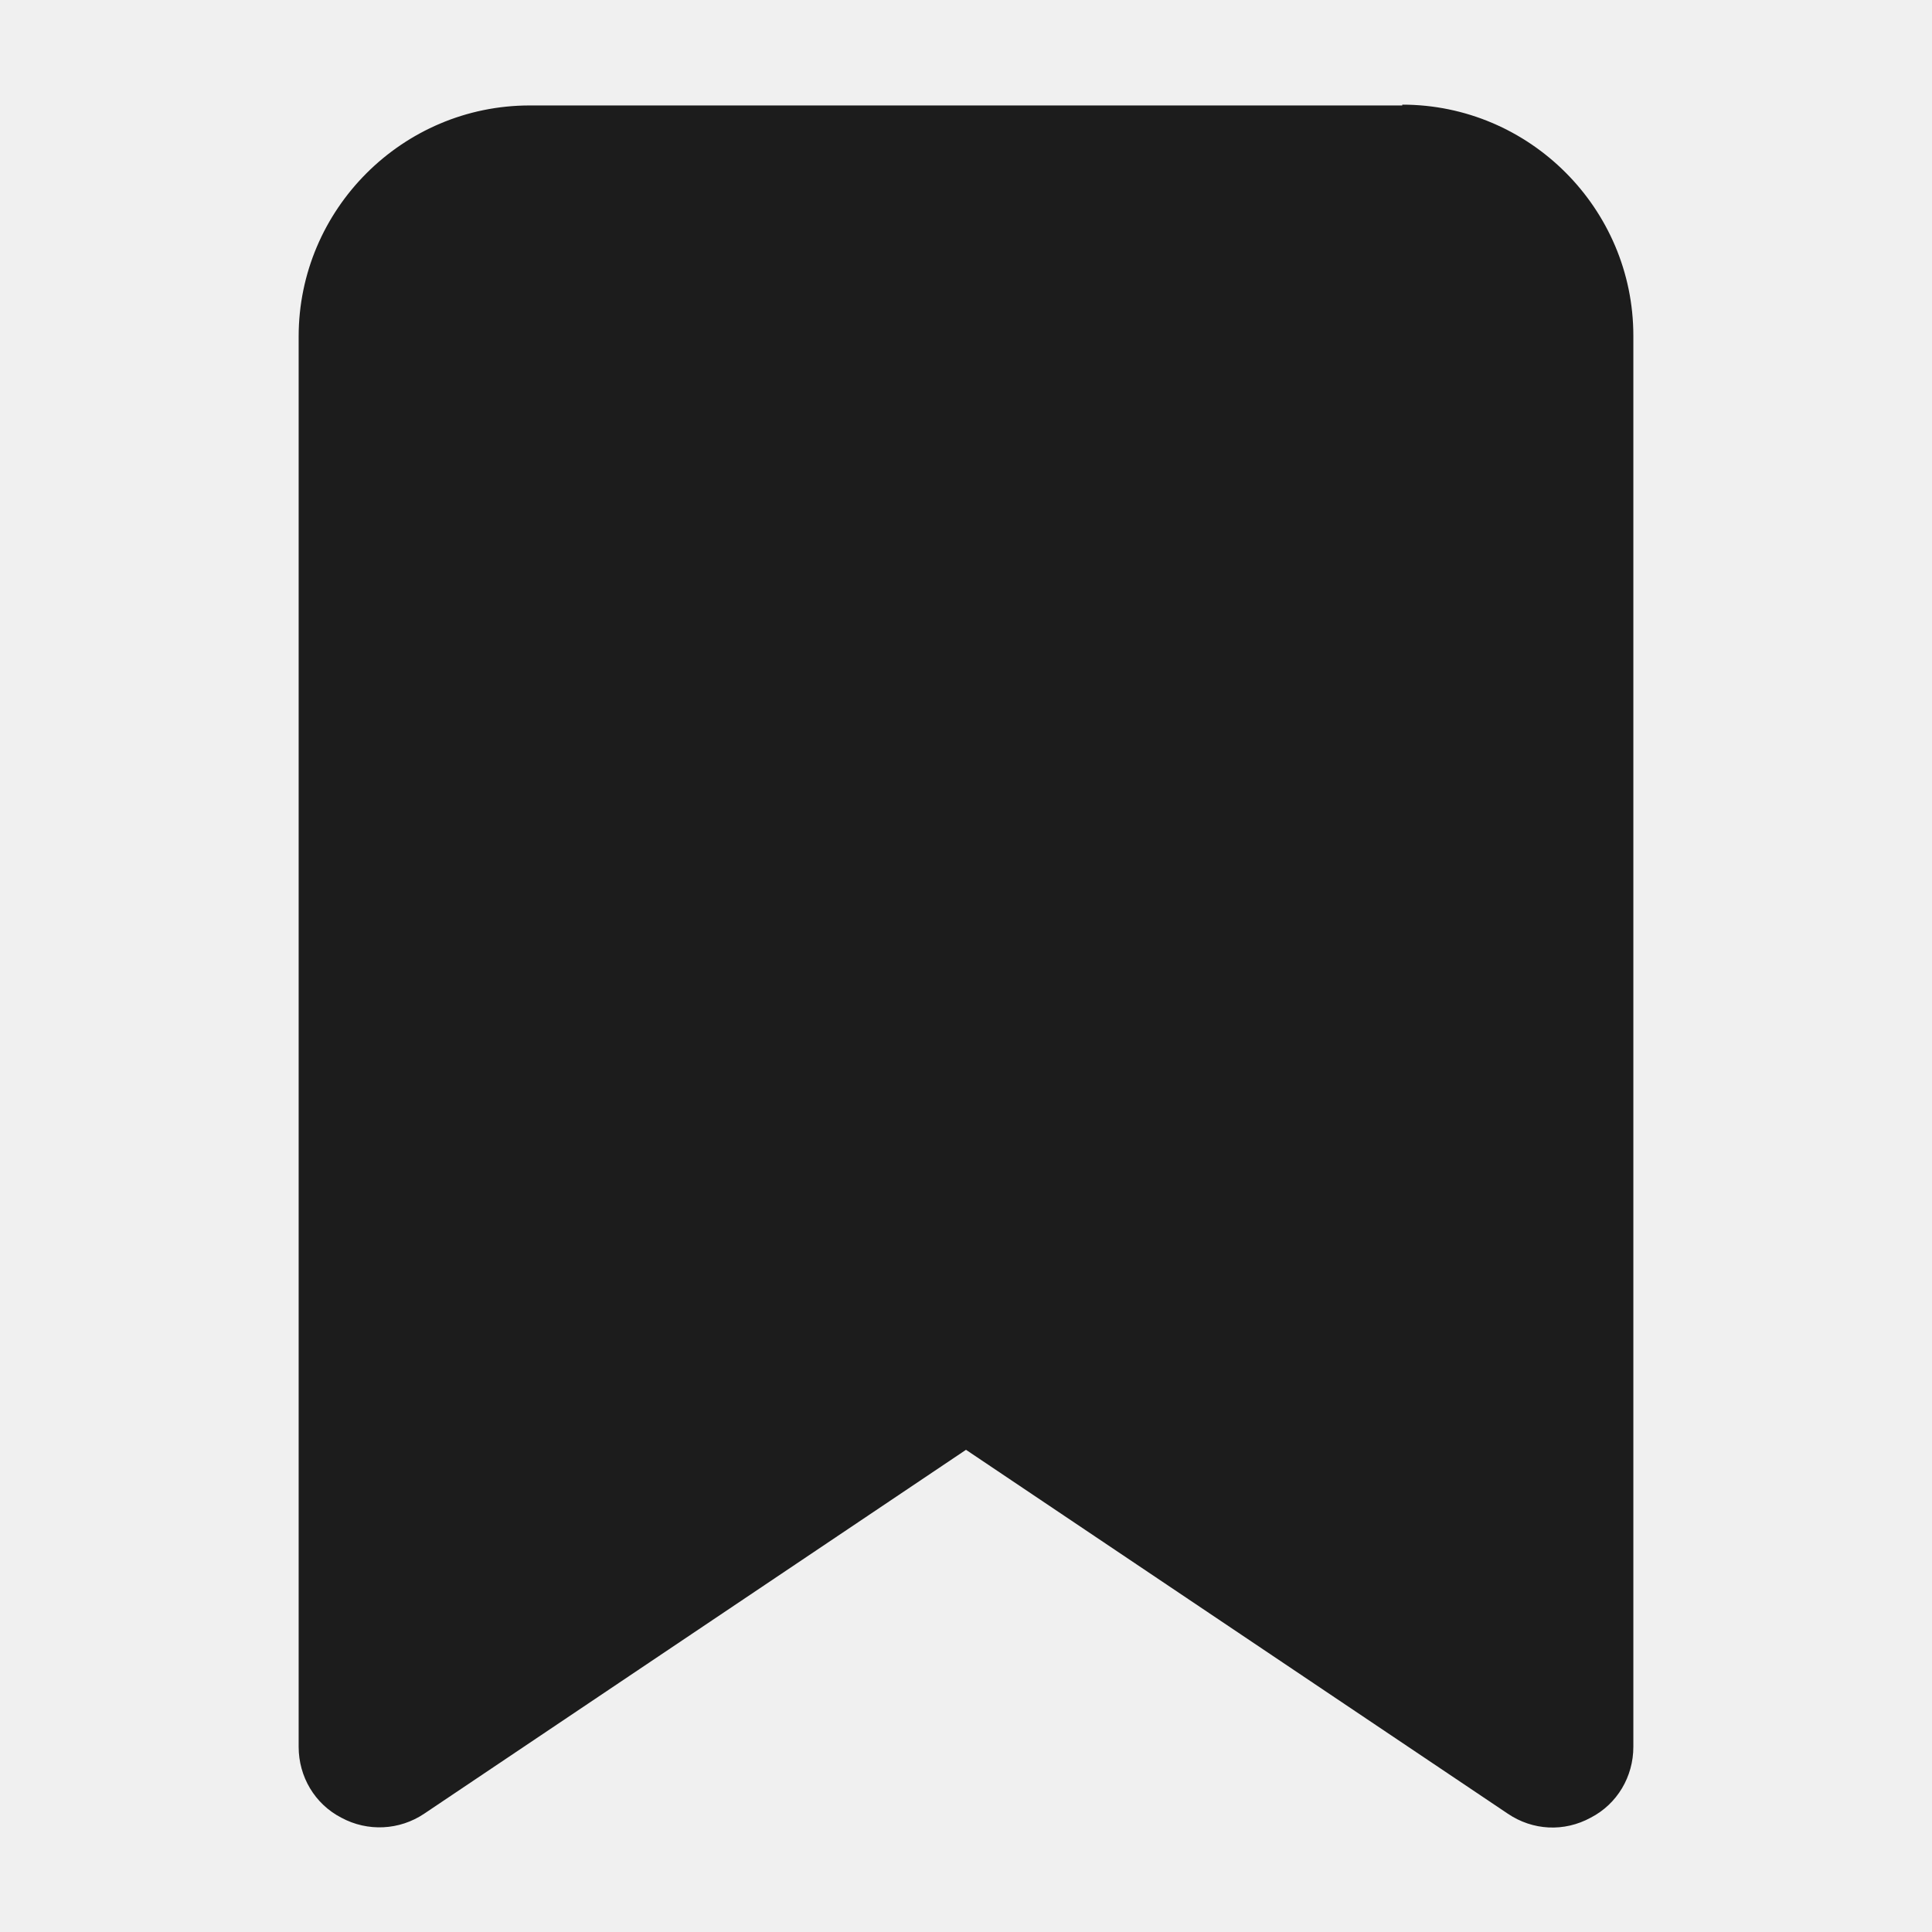
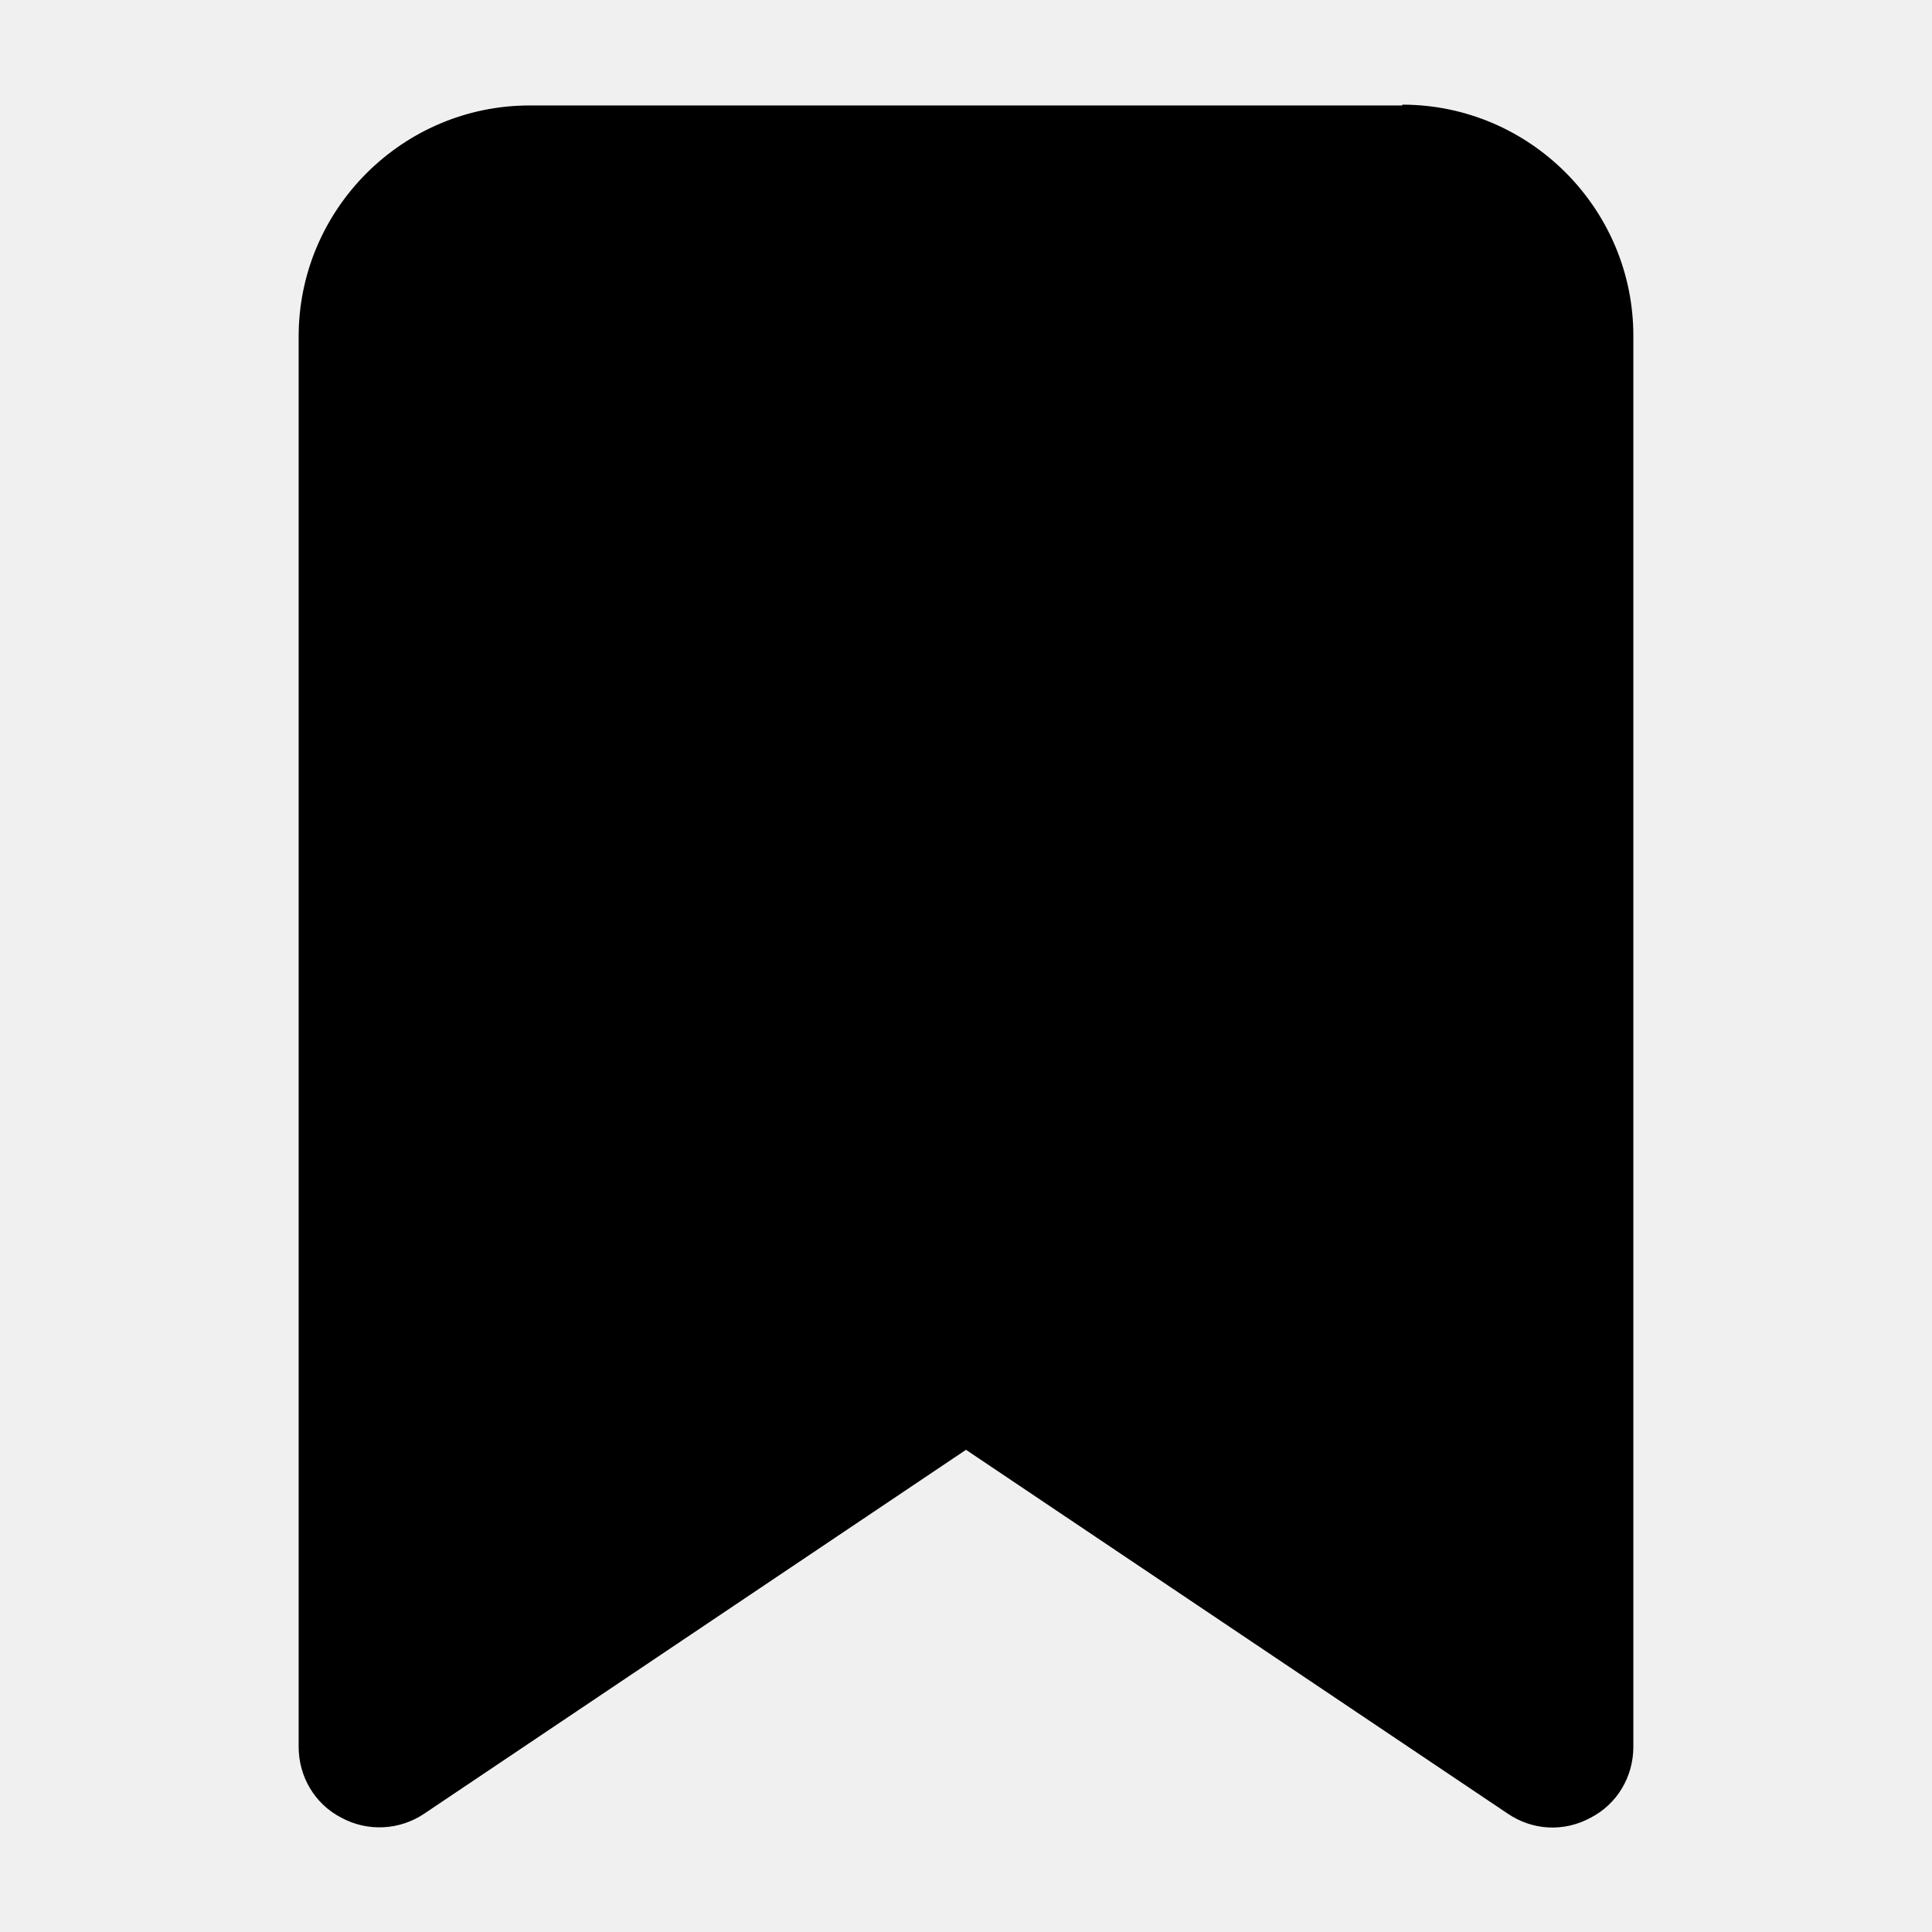
<svg xmlns="http://www.w3.org/2000/svg" width="24" height="24" fill="none" viewBox="0 0 24 24">
  <g clip-path="url(#a)">
-     <path fill="#1C1C1C" d="M17.42 1.31H6.58C5 1.31 3.71 2.6 3.71 4.18V21.7c0 .37.2.71.53.88a.995.995 0 0 0 1.03-.05L12 18.01l6.73 4.52c.31.21.7.23 1.03.05.33-.17.53-.51.53-.88V4.17c0-1.58-1.29-2.87-2.87-2.87v.01Z" />
+     <path fill="currentColor" d="M17.42 1.31H6.58C5 1.31 3.71 2.6 3.71 4.18V21.7c0 .37.2.71.53.88a.995.995 0 0 0 1.03-.05L12 18.01l6.73 4.52c.31.21.7.23 1.03.05.33-.17.53-.51.53-.88V4.17c0-1.58-1.29-2.87-2.87-2.87v.01Z" />
  </g>
  <defs>
    <clipPath id="a">
-       <path fill="#fff" d="M0 0h24v24H0z" />
+       <path fill="currentColor" d="M0 0h24v24H0z" />
    </clipPath>
  </defs>
</svg>
